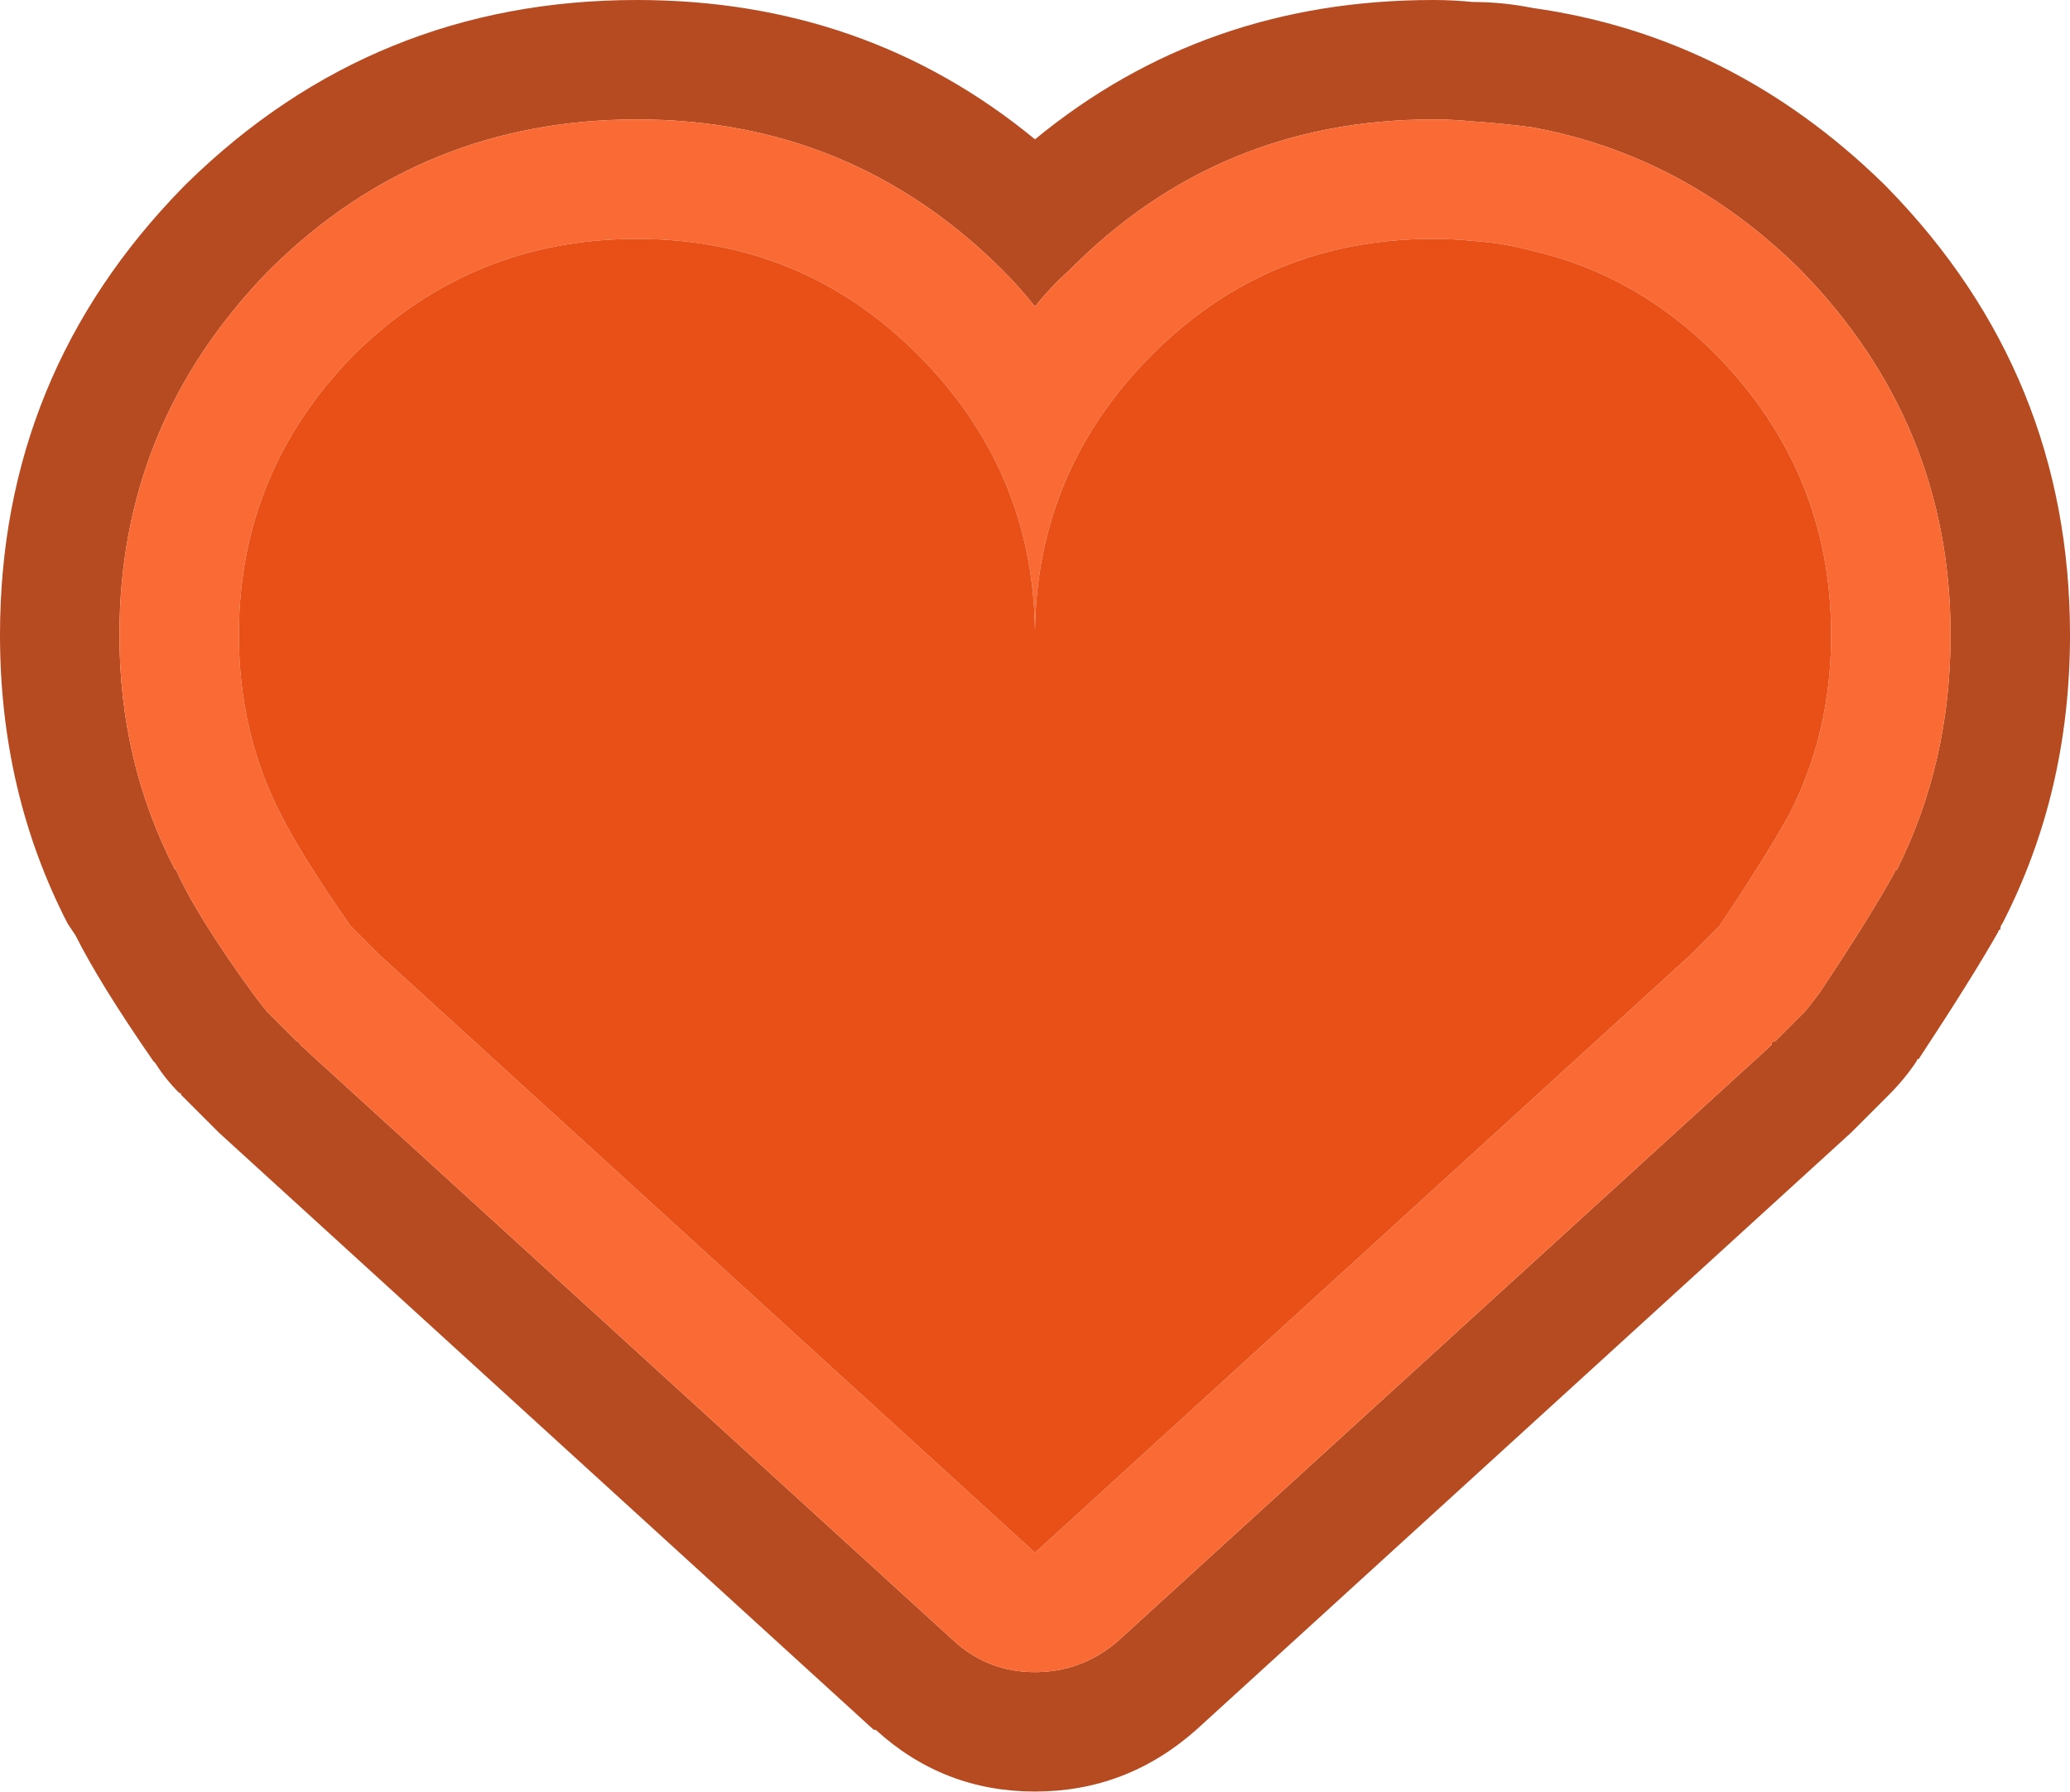
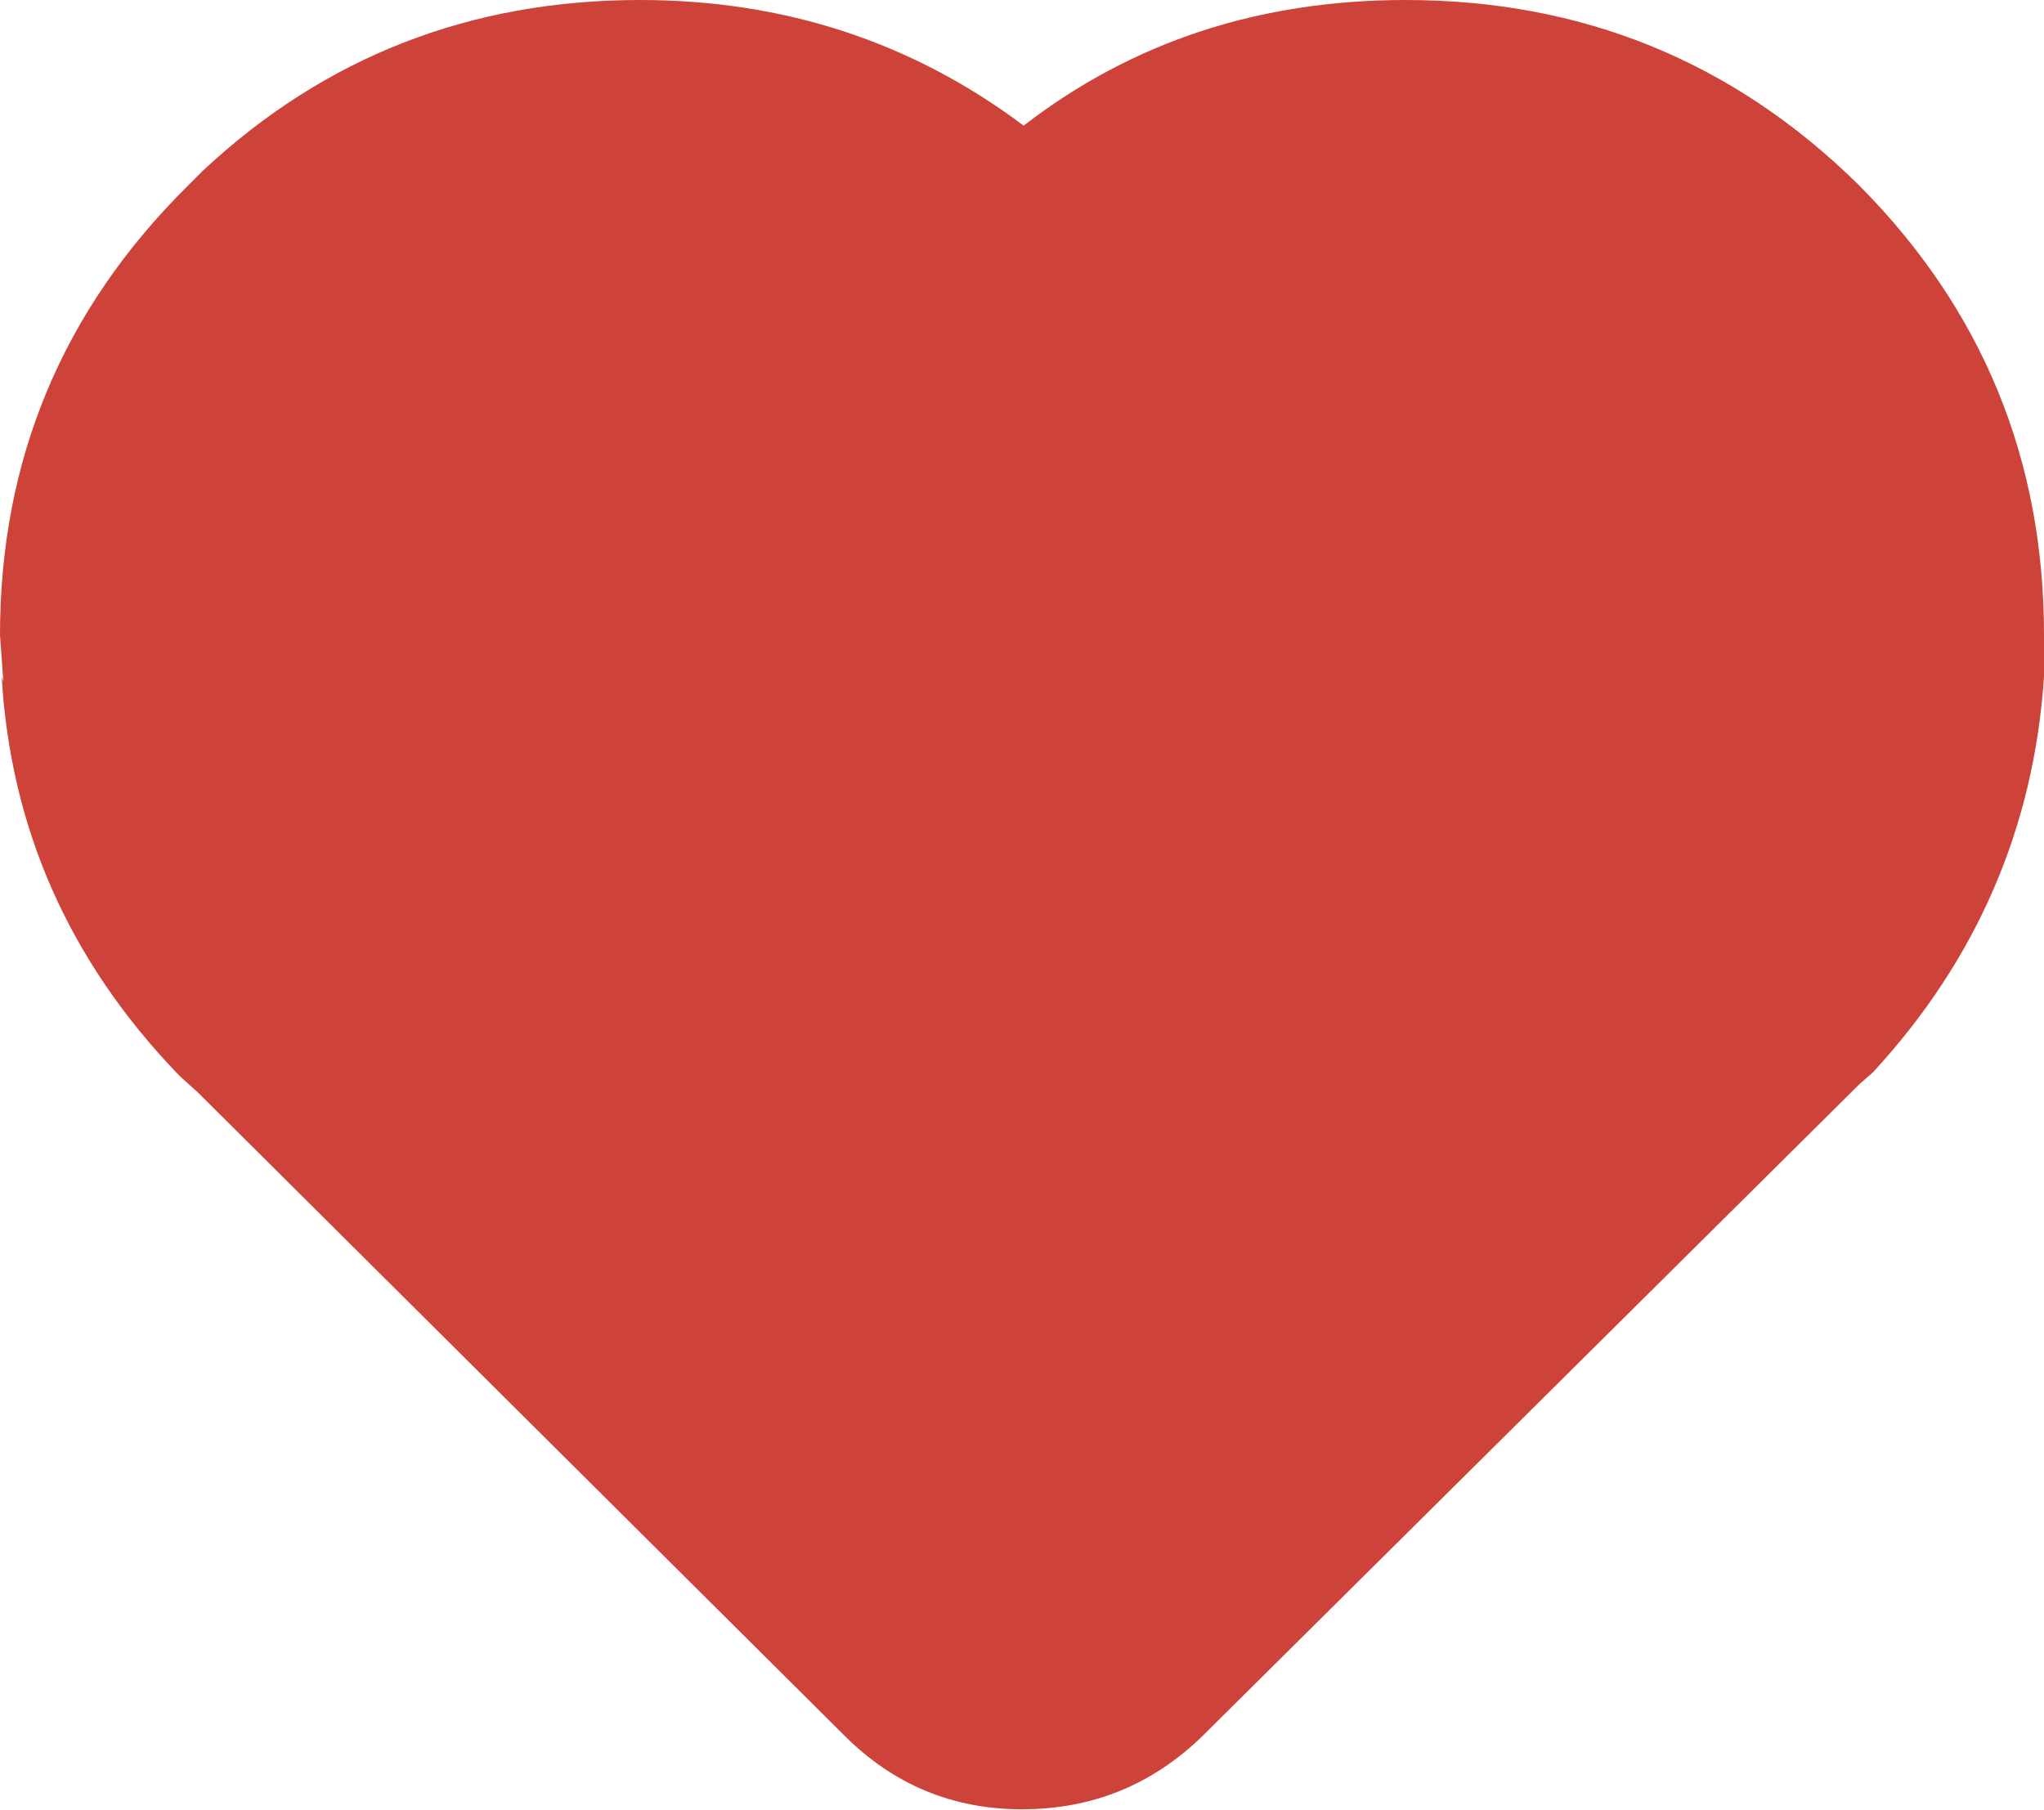
- <svg xmlns="http://www.w3.org/2000/svg" xmlns:xlink="http://www.w3.org/1999/xlink" height="45" viewBox="0 0 52 45" y="0px" preserveAspectRatio="none" x="0px" width="52" version="1.1">
-   <defs>
-     <g id="a">
-       <path d="m12.85 89.3-.1.1q-4.6 4.7-4.6 11.25 0 3.95 1.7 7.25.1.15.2.3.6 1.2 1.95 3.15l.05.05q.25.4.6.75.05 0 .05.05.35.35.75.75l.1.1q.05.05.1.1l16.45 15h.05q1.7 1.55 4 1.55t4.05-1.55l16.45-15q.05-.05.1-.1l.1-.1q.4-.4.75-.75.4-.4.7-.85 0-.05.05-.05 1.35-2.05 2-3.2 0-.05.05-.05 0-.1.05-.15 1.7-3.3 1.7-7.25 0-6.55-4.6-11.25l-.1-.1q-3.8-3.7-8.8-4.4-.75-.15-1.5-.15-.5-.05-1-.05-5.75 0-10 3.5-4.25-3.5-10-3.5-6.6 0-11.3 4.6m2.05 2.2.05-.05q3.8-3.75 9.2-3.75t9.2 3.8q.4.4.8.9.4-.5.85-.9 3.75-3.8 9.15-3.8.5 0 1 .05.75.05 1.5.15 3.8.7 6.7 3.55l.05.05q3.75 3.85 3.75 9.15 0 3.2-1.35 5.9-.05 0-.05.05-.6 1.1-1.9 3.05-.15.2-.35.45-.35.35-.75.75-.1 0-.1.1l-16.45 15q-.9.75-2.05.75t-2-.75l-16.45-15q-.05-.1-.1-.1-.4-.4-.75-.75-.2-.25-.35-.45-1.45-2-1.95-3.15v.05q-1.4-2.7-1.4-5.9 0-5.3 3.75-9.15z" fill="#b64a21" />
-       <path d="m14.95 91.45-.05.05q-3.75 3.85-3.75 9.15 0 3.2 1.4 5.9v-.05q.5 1.15 1.95 3.15.15.2.35.45.35.35.75.75.05 0 .1.1l16.45 15q.85.75 2 .75t2.05-.75l16.45-15q0-.1.1-.1.4-.4.75-.75.2-.25.35-.45 1.3-1.95 1.9-3.05 0-.05.05-.05 1.35-2.7 1.35-5.9 0-5.3-3.75-9.15l-.05-.05q-2.9-2.85-6.7-3.55-.75-.1-1.5-.15-.5-.05-1-.05-5.4 0-9.15 3.8-.45.4-.85.9-.4-.5-.8-.9-3.8-3.8-9.2-3.8t-9.2 3.75m9.2-.75q4.15 0 7.05 2.9t2.95 6.95q.05-4.05 2.95-6.95t7.05-2.9q.5 0 1 .05.75.05 1.5.25 2.6.6 4.6 2.6 2.9 2.95 2.9 7.05 0 2.45-1.05 4.5-.55 1-1.75 2.8-.35.35-.75.75l-16.45 15-16.45-15q-.4-.4-.75-.75-1.25-1.8-1.75-2.8-1.05-2.05-1.05-4.5 0-4.1 2.9-7.05 2.95-2.9 7.1-2.9z" fill="#fa6a34" />
-       <path d="m31.2 93.6q-2.9-2.9-7.05-2.9t-7.1 2.9q-2.9 2.95-2.9 7.05 0 2.45 1.05 4.5.5 1 1.75 2.8.35.35.75.75l16.45 15 16.45-15q.4-.4.75-.75 1.2-1.8 1.75-2.8 1.05-2.05 1.05-4.5 0-4.1-2.9-7.05-2-2-4.6-2.6-.75-.2-1.5-.25-.5-.05-1-.05-4.15 0-7.05 2.9t-2.95 6.95q-.05-4.05-2.95-6.95z" fill="#e85017" />
-     </g>
-   </defs>
-   <g transform="translate(-8.15,-84.7)">
-     <use height="100%" x="0" xlink:href="#a" y="0" width="100%" />
-   </g>
+ <svg xmlns="http://www.w3.org/2000/svg" height="54" version="1.1" width="61">
+   <path fill="#cd4339" d="m30.55 3.75c3.233-2.5 7.033-3.75 11.4-3.75 5.267 0 9.767 1.833 13.5 5.5l.05.05c3.667 3.7 5.5 8.167 5.5 13.4v1 .25c-.30 4.5-2 8.433-5.1 11.8l-.40.35-19.6 19.45c-1.5 1.467-3.3 2.2-5.4 2.2-2.067 0-3.833-.733-5.3-2.2l-19.3-19.2-.50-.45-.10-.10c-3.233-3.367-4.983-7.317-5.25-11.85l.05.15-.10-1.4c0-5.233 1.867-9.7 5.6-13.4l.45-.45c3.633-3.4 7.983-5.1 13.05-5.1 4.3 0 8.117 1.25 11.45 3.75" />
</svg>
